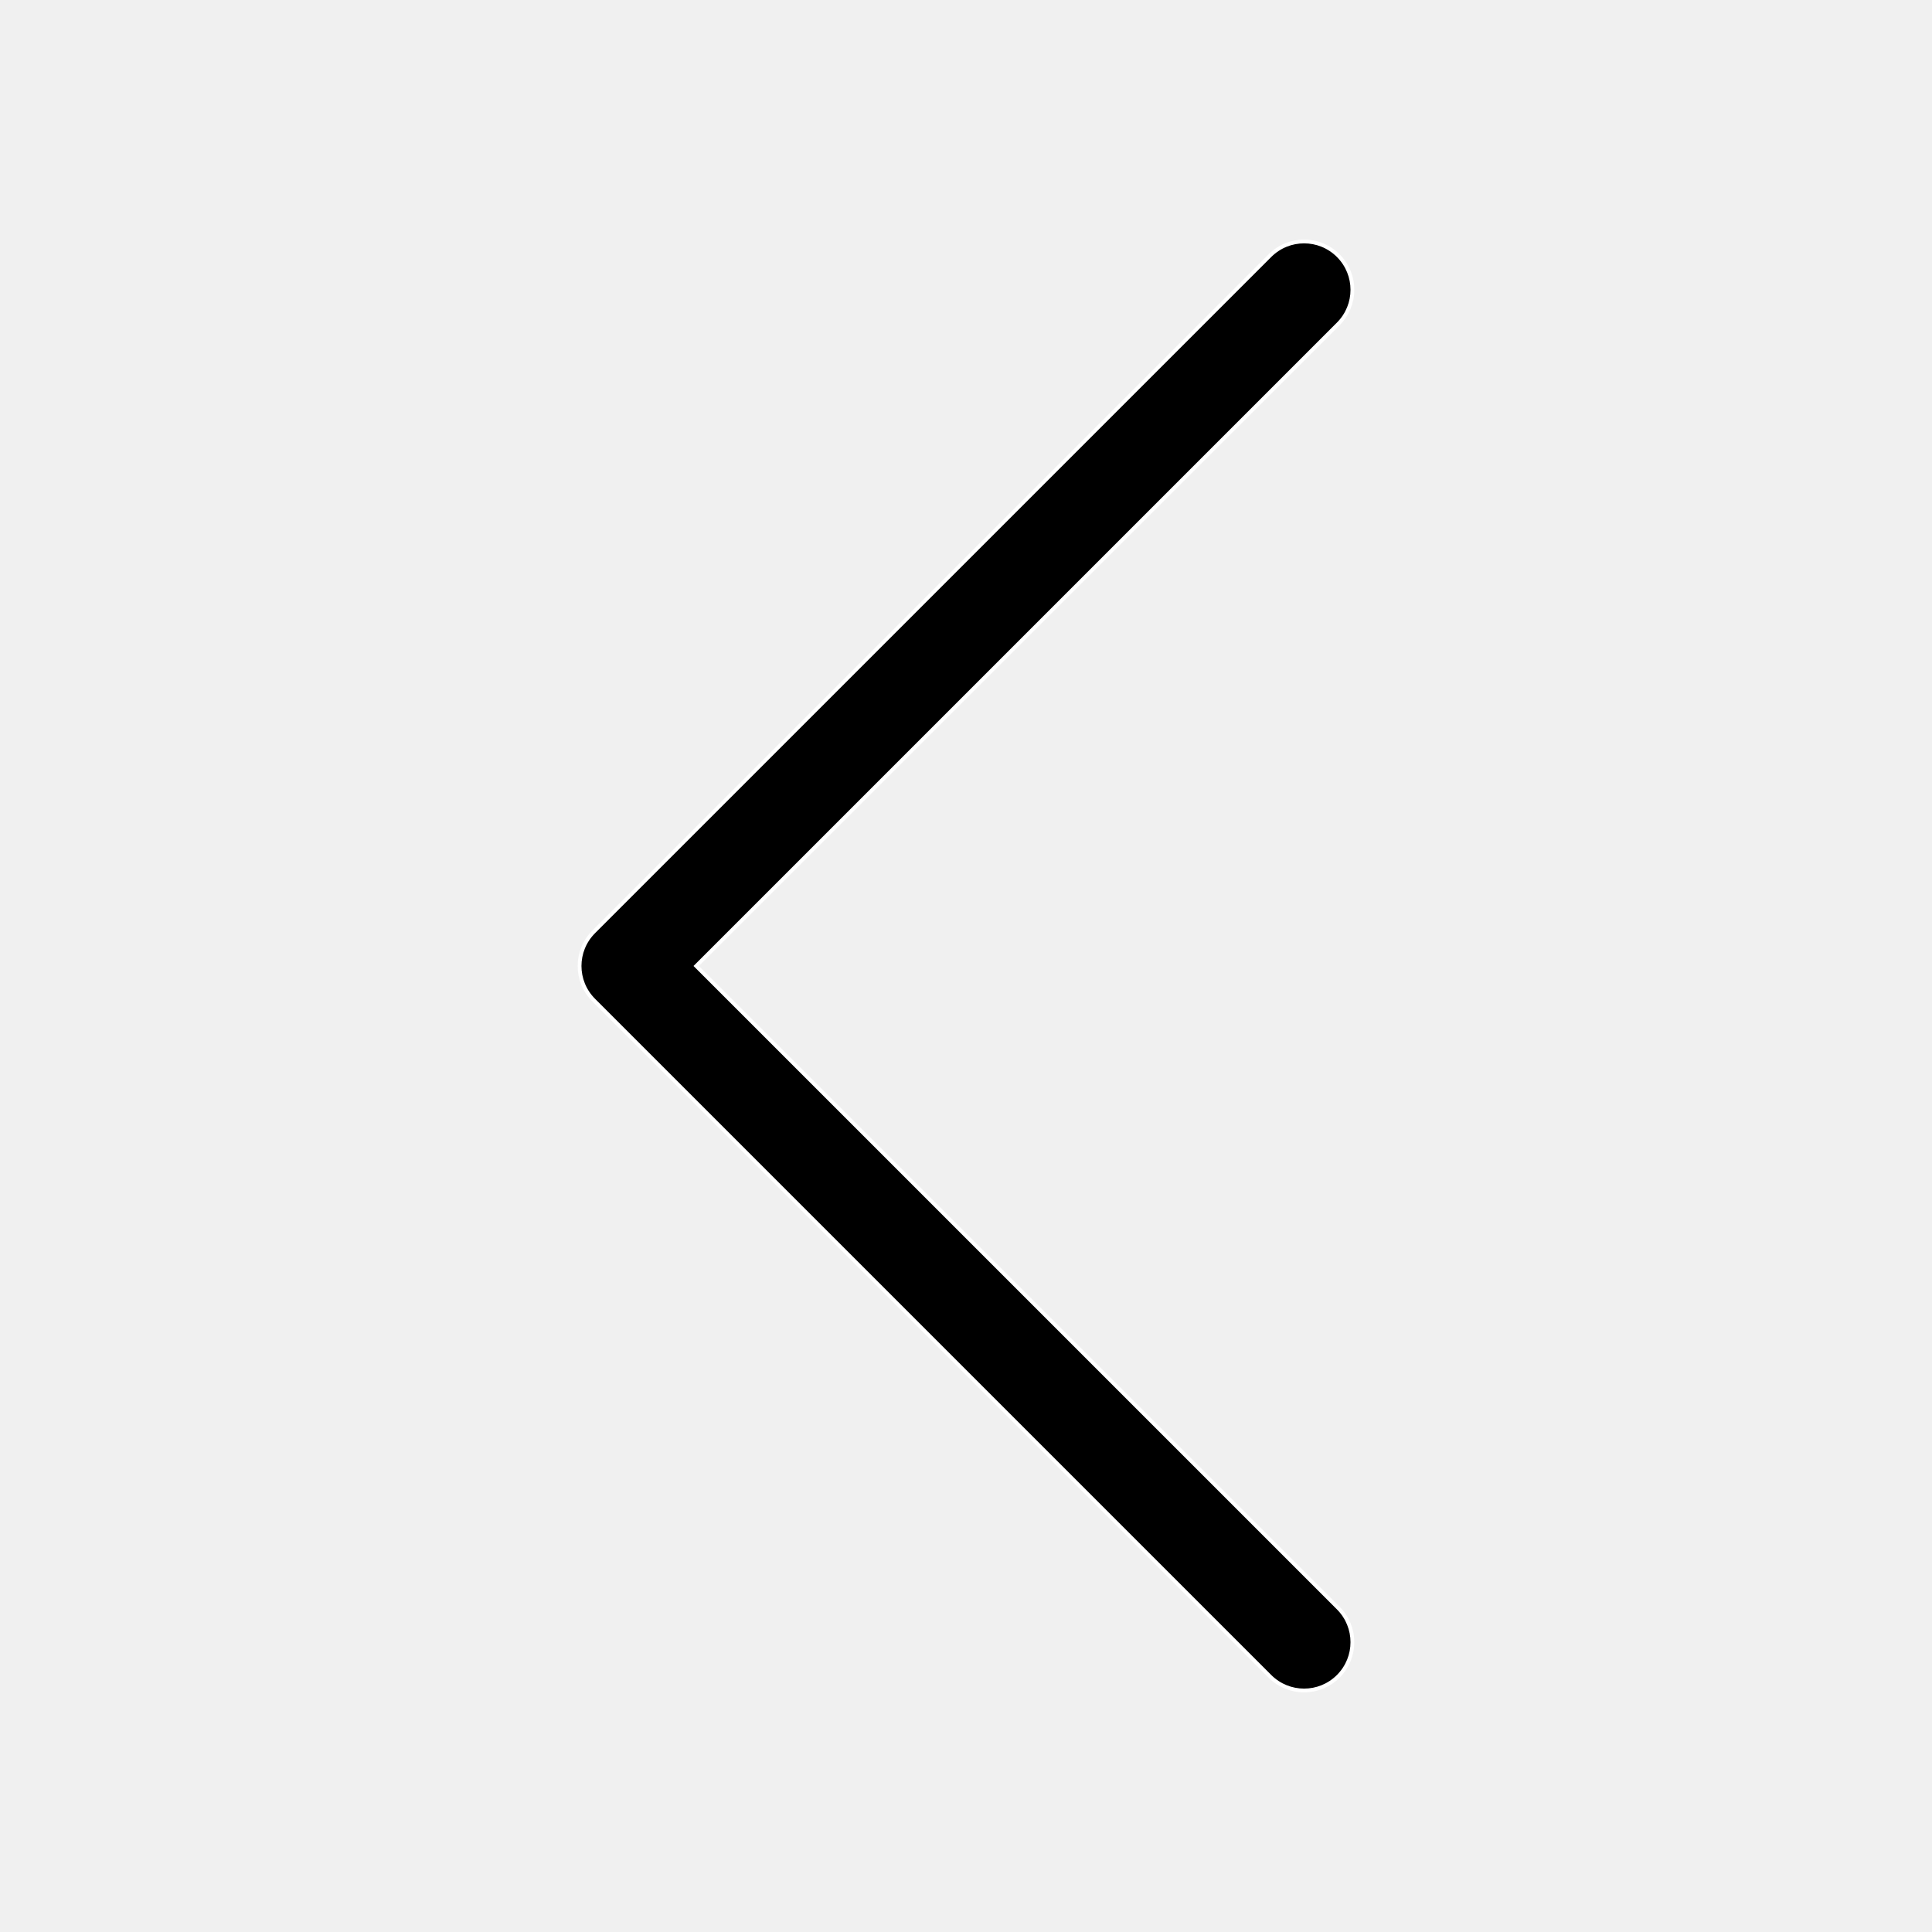
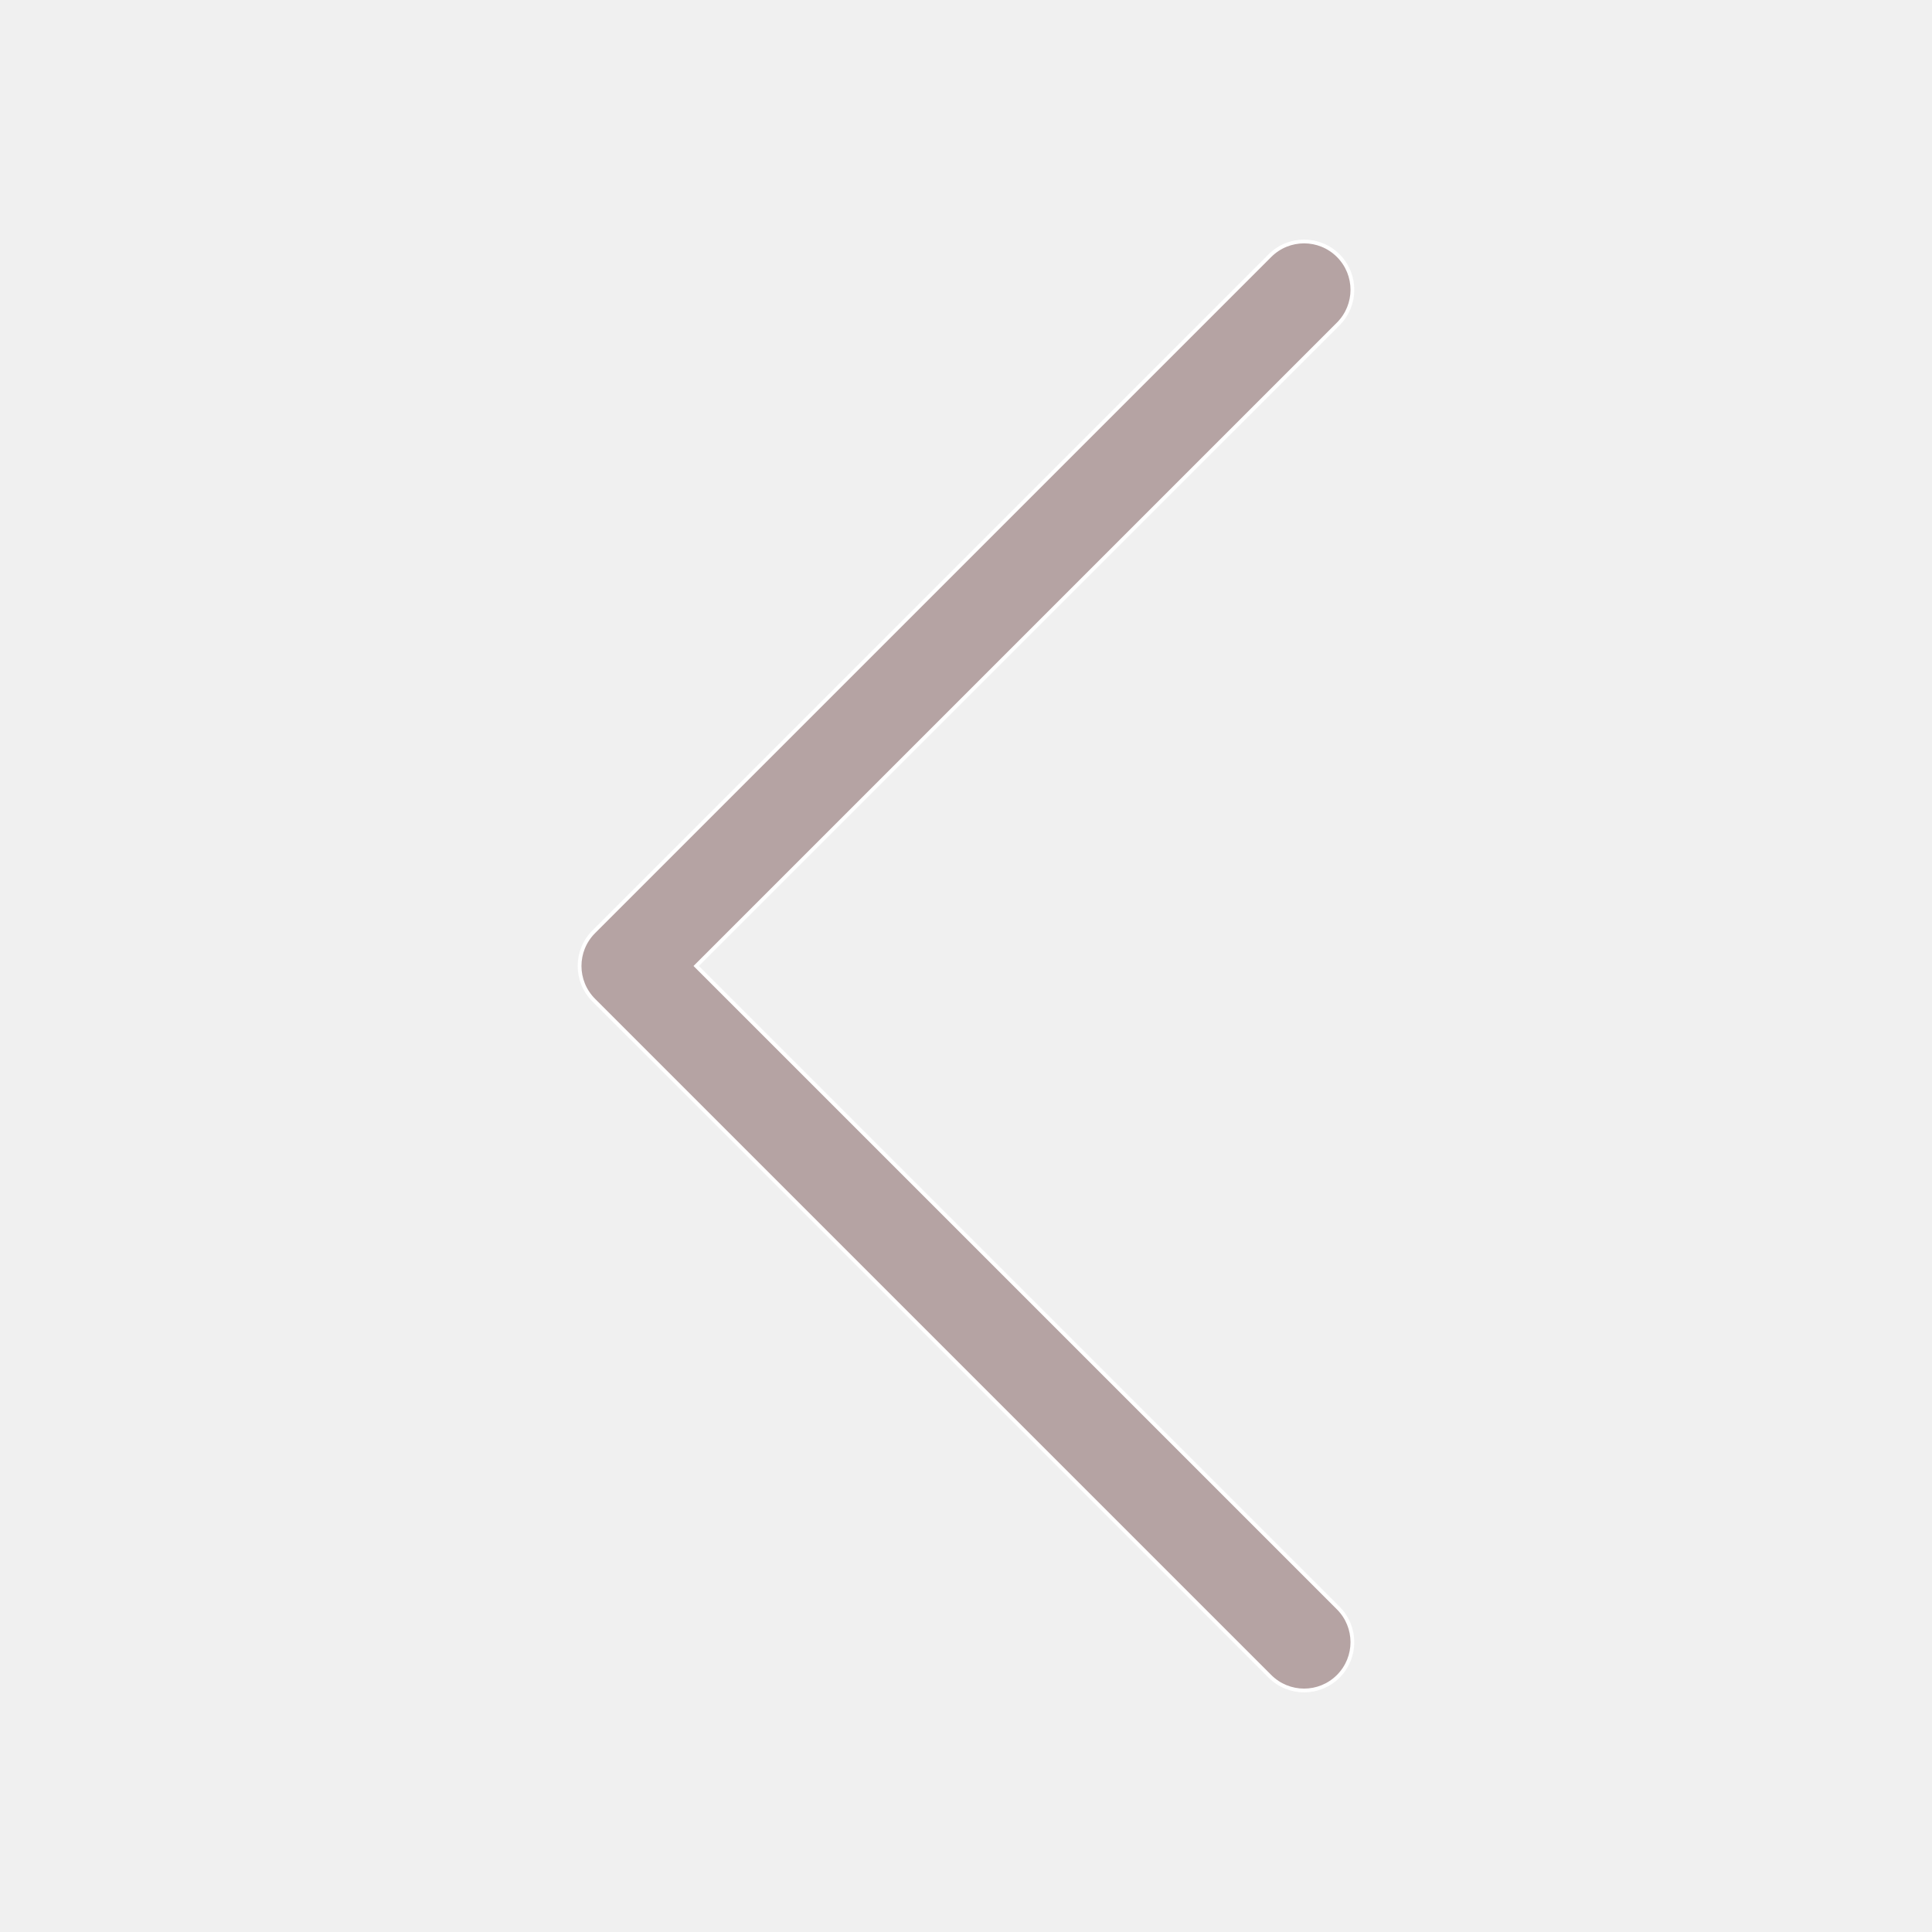
<svg xmlns="http://www.w3.org/2000/svg" enable-background="new 0 0 256 256" height="256px" id="Layer_1" version="1.1" viewBox="0 0 256 256" width="256px" xml:space="preserve">
-   <path stroke="white" stroke-width="0.5" fill="#000" d="M179.199,38.399c0,1.637-0.625,3.274-1.875,4.524l-85.076,85.075l85.076,85.075c2.5,2.5,2.5,6.55,0,9.05s-6.55,2.5-9.05,0  l-89.601-89.6c-2.5-2.5-2.5-6.551,0-9.051l89.601-89.6c2.5-2.5,6.55-2.5,9.05,0C178.574,35.124,179.199,36.762,179.199,38.399z" />
+   <path stroke="white" stroke-width="0.5" fill="#b5a3a3" d="M179.199,38.399c0,1.637-0.625,3.274-1.875,4.524l-85.076,85.075l85.076,85.075c2.5,2.5,2.5,6.55,0,9.05s-6.55,2.5-9.05,0  l-89.601-89.6c-2.5-2.5-2.5-6.551,0-9.051l89.601-89.6c2.5-2.5,6.55-2.5,9.05,0C178.574,35.124,179.199,36.762,179.199,38.399z" />
</svg>
